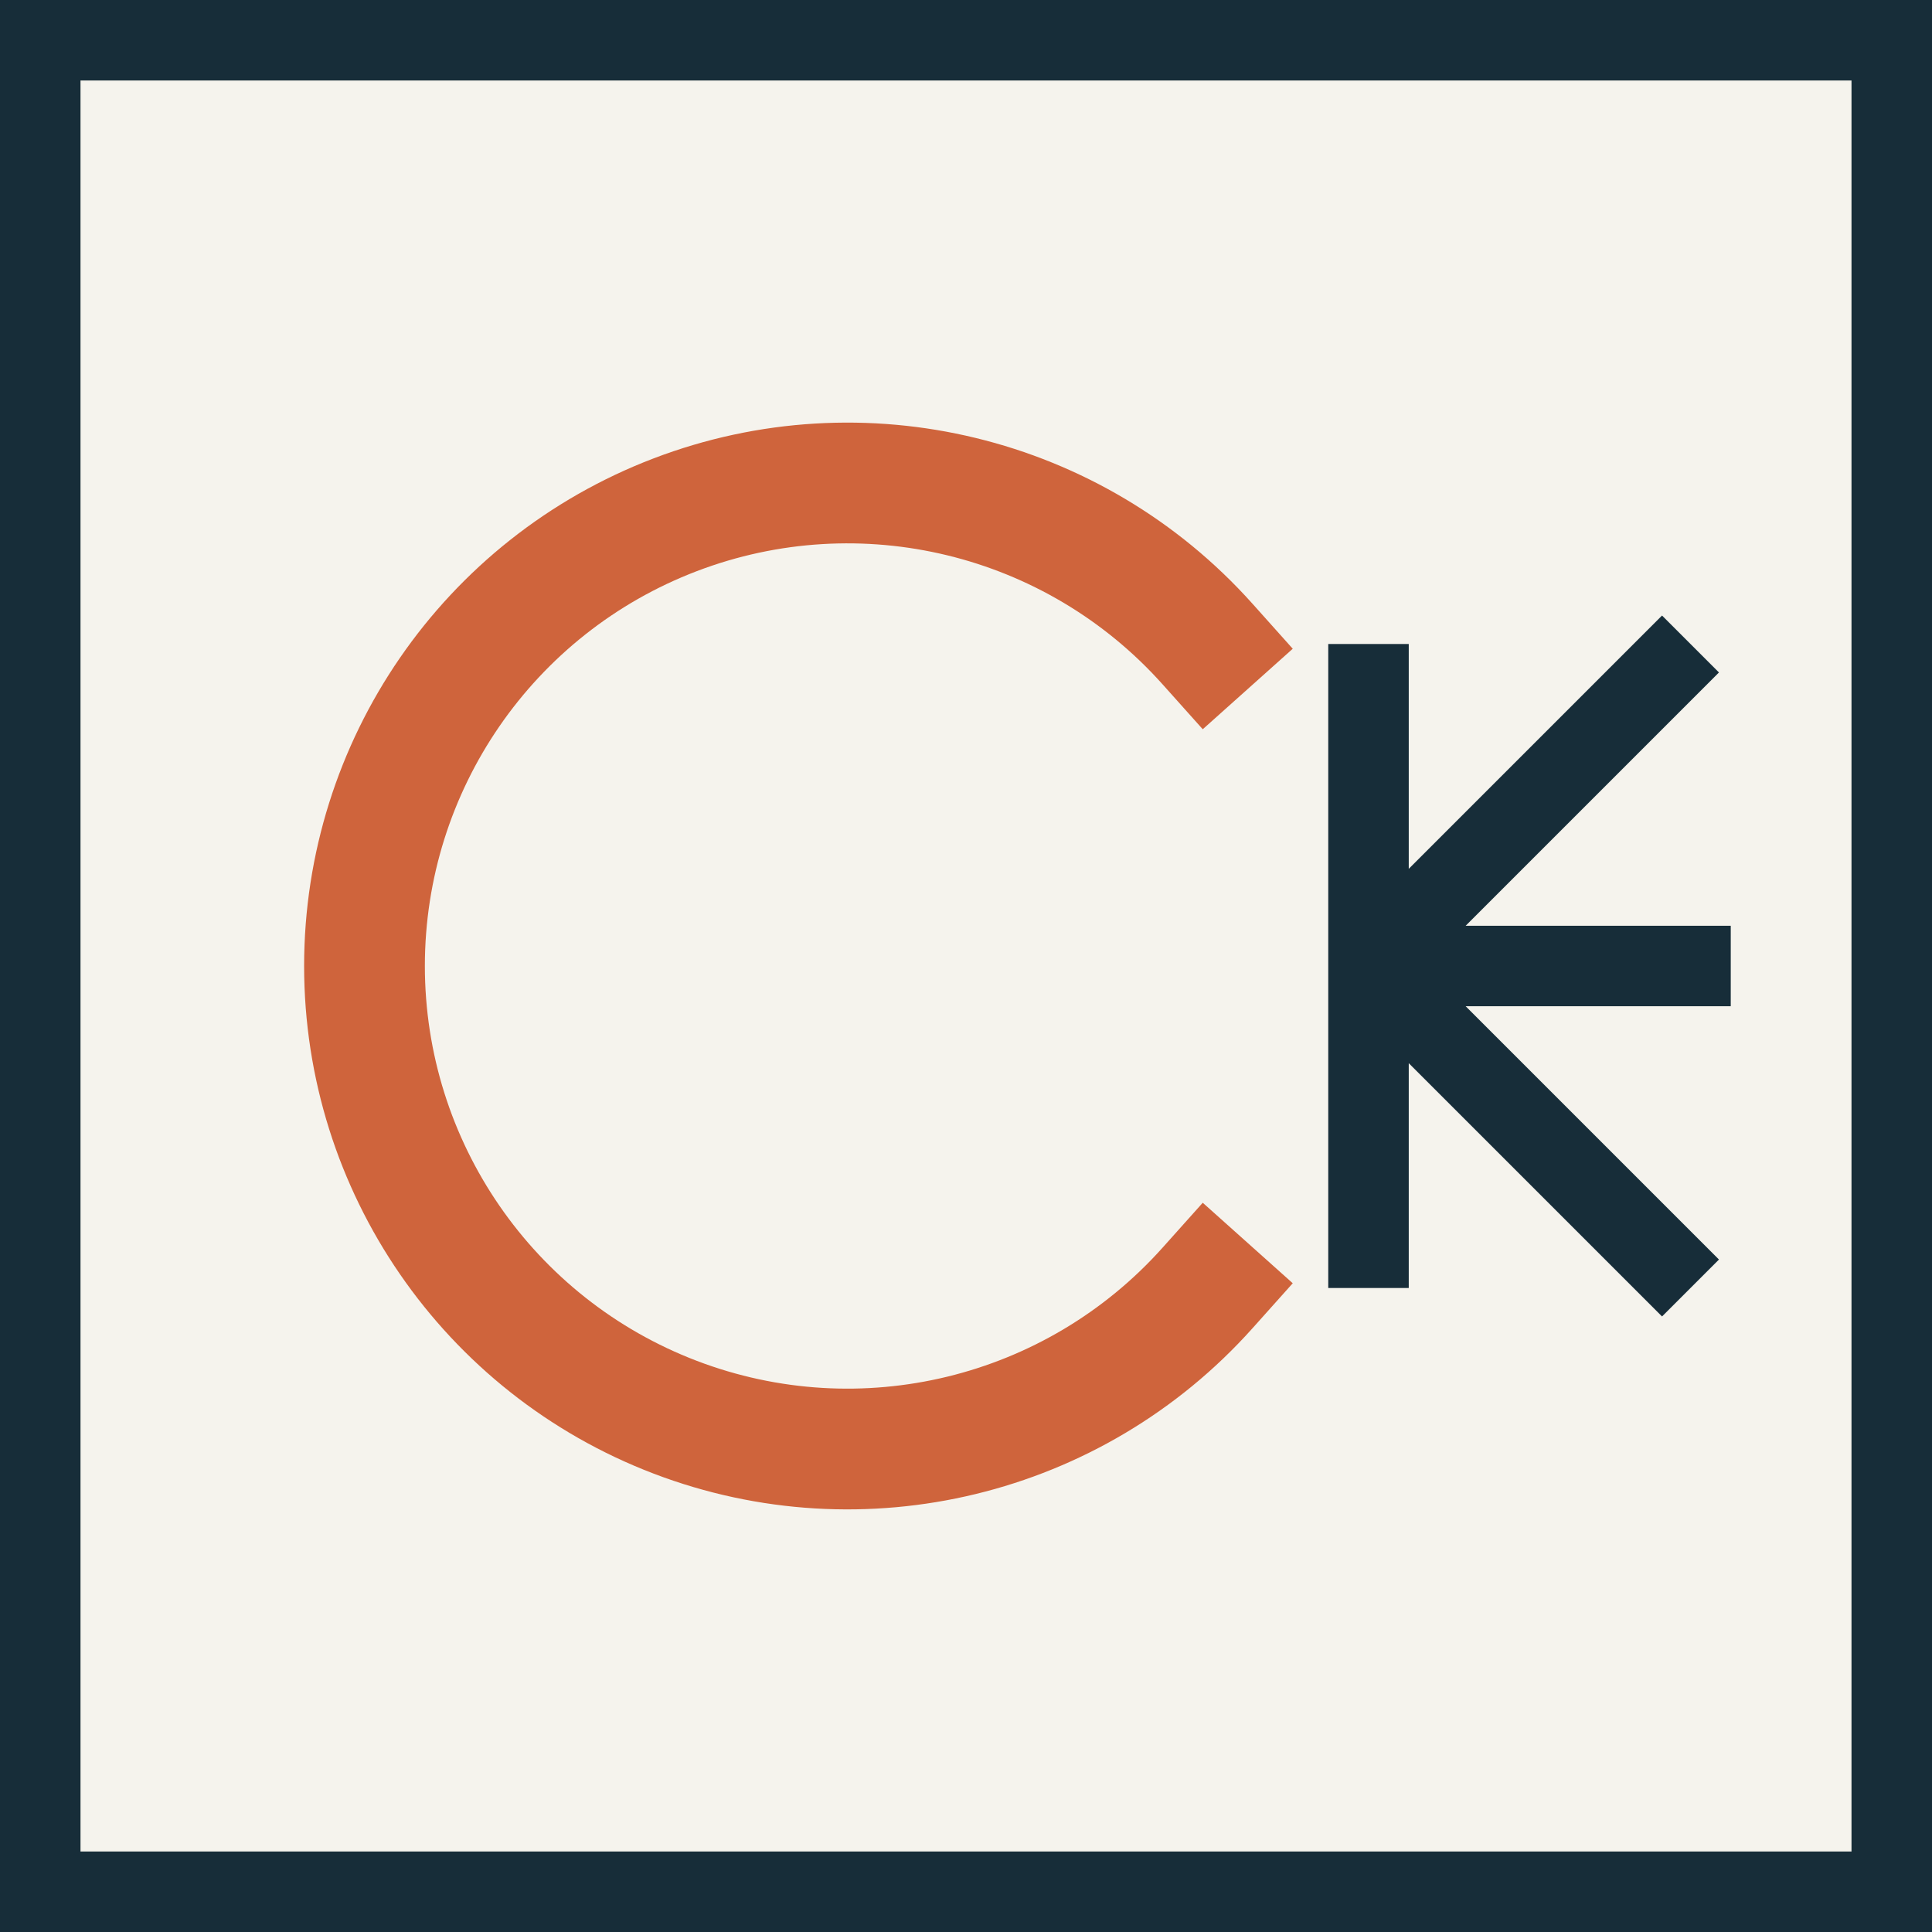
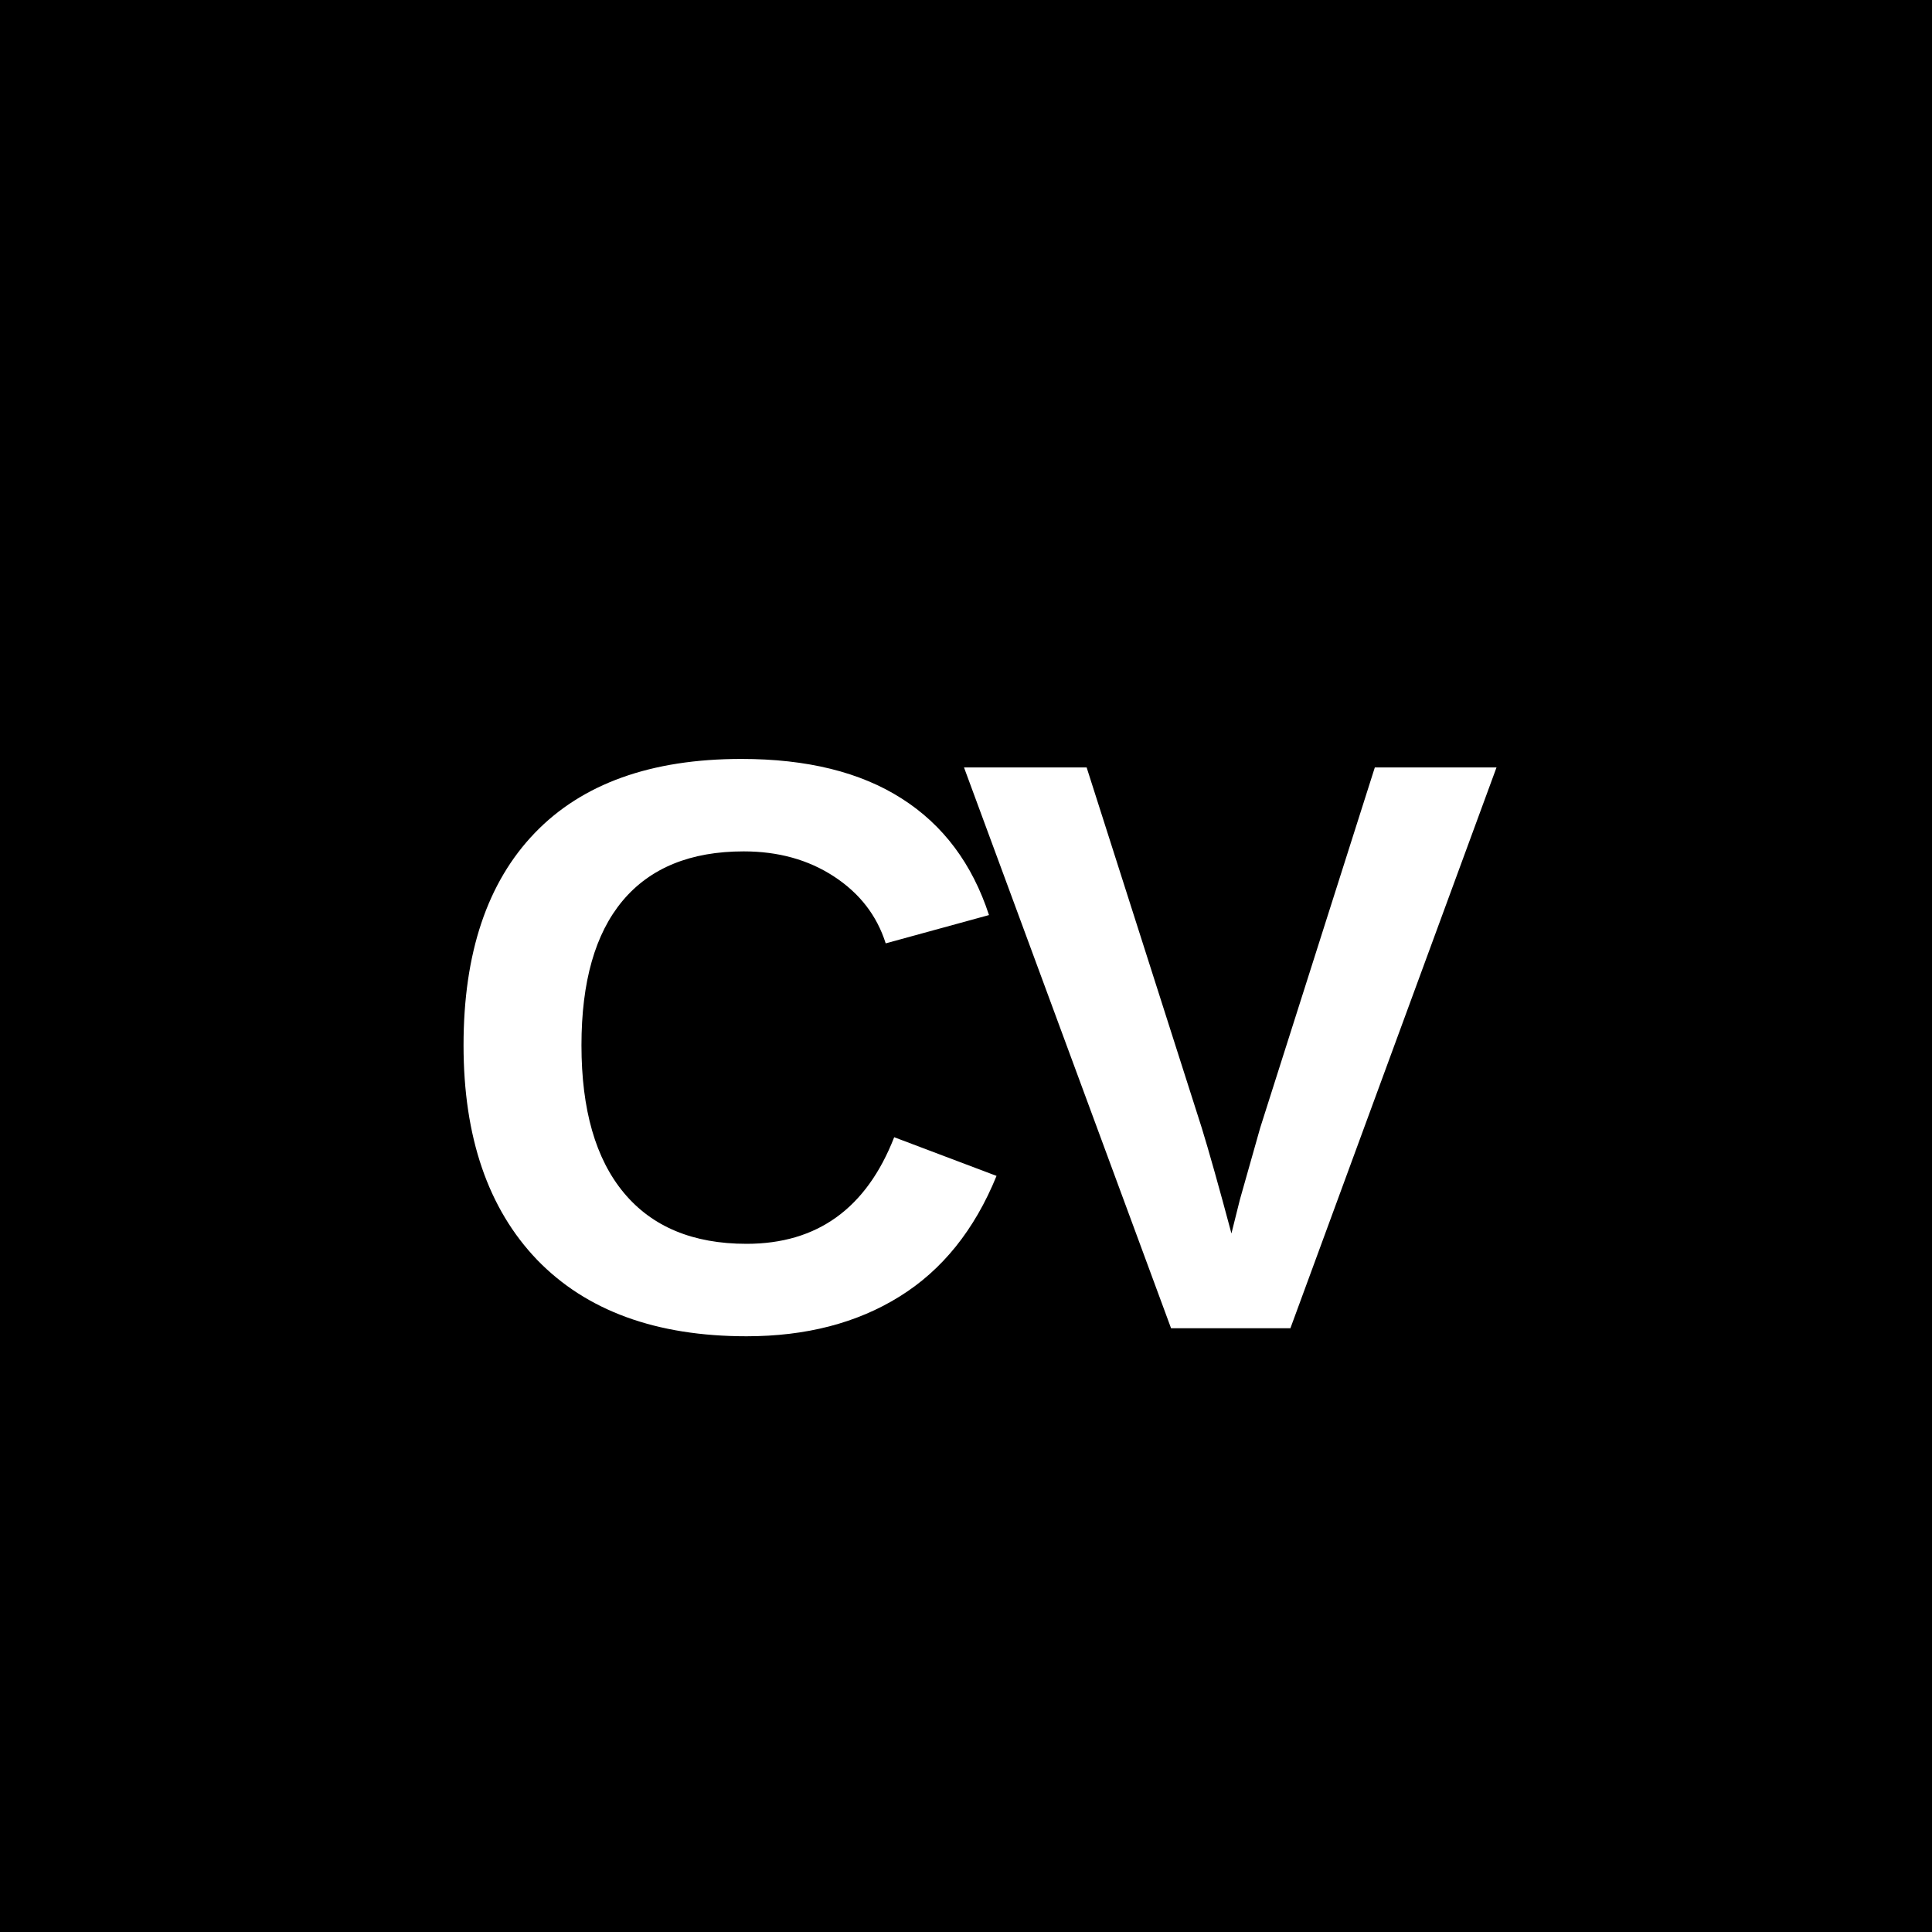
- <svg xmlns="http://www.w3.org/2000/svg" viewBox="0 0 48 48">
-   <rect x="1" y="1" width="46" height="46" fill="#f5f3ed" stroke="#172d39" stroke-width="2" />
-   <path d="M30 16a12 12 0 1 0 0 16" fill="none" stroke="#cf643c" stroke-width="3" stroke-linecap="square" />
-   <path d="M34 16v16m0-8h9m-9 0 8-8m-8 8 8 8" fill="none" stroke="#172d39" stroke-width="2" />
+ <svg xmlns="http://www.w3.org/2000/svg" viewBox="0 0 64 64">
+   <rect width="64" height="64" fill="#000" />
+   <text x="32" y="44" text-anchor="middle" fill="#fff" font-family="Arial,Helvetica,sans-serif" font-size="27" font-weight="700" letter-spacing="-2">CV</text>
</svg>
